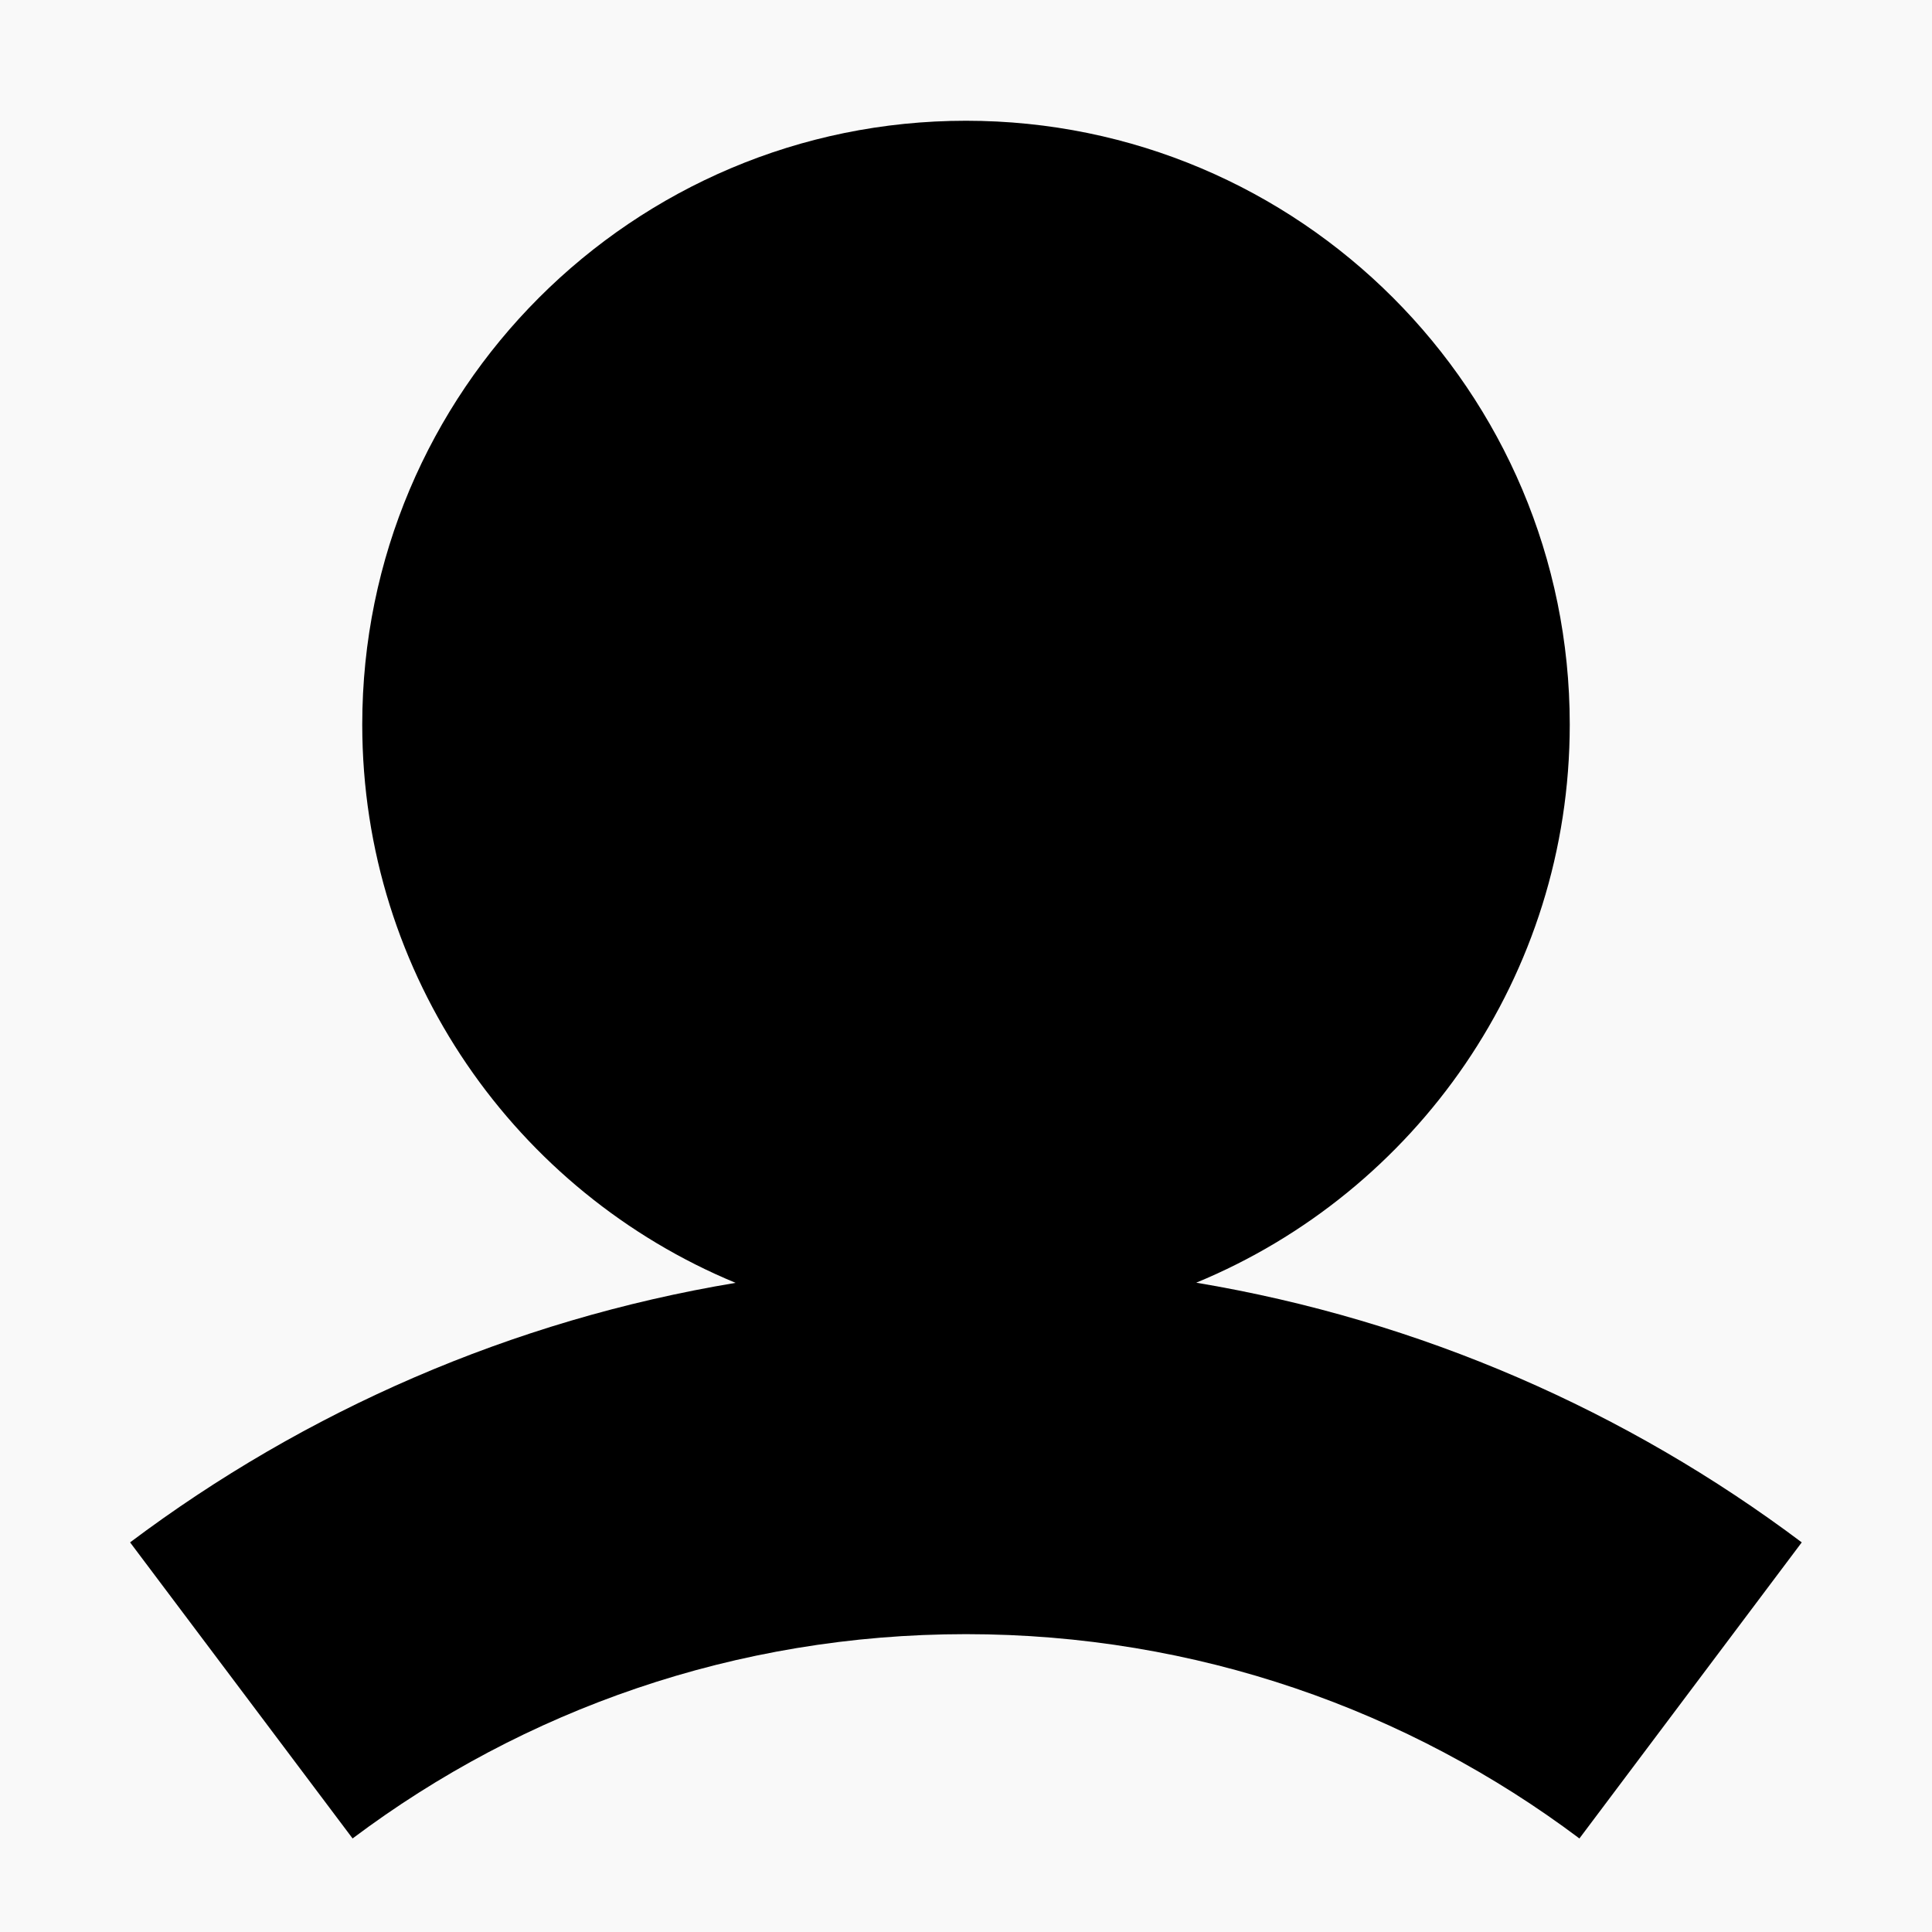
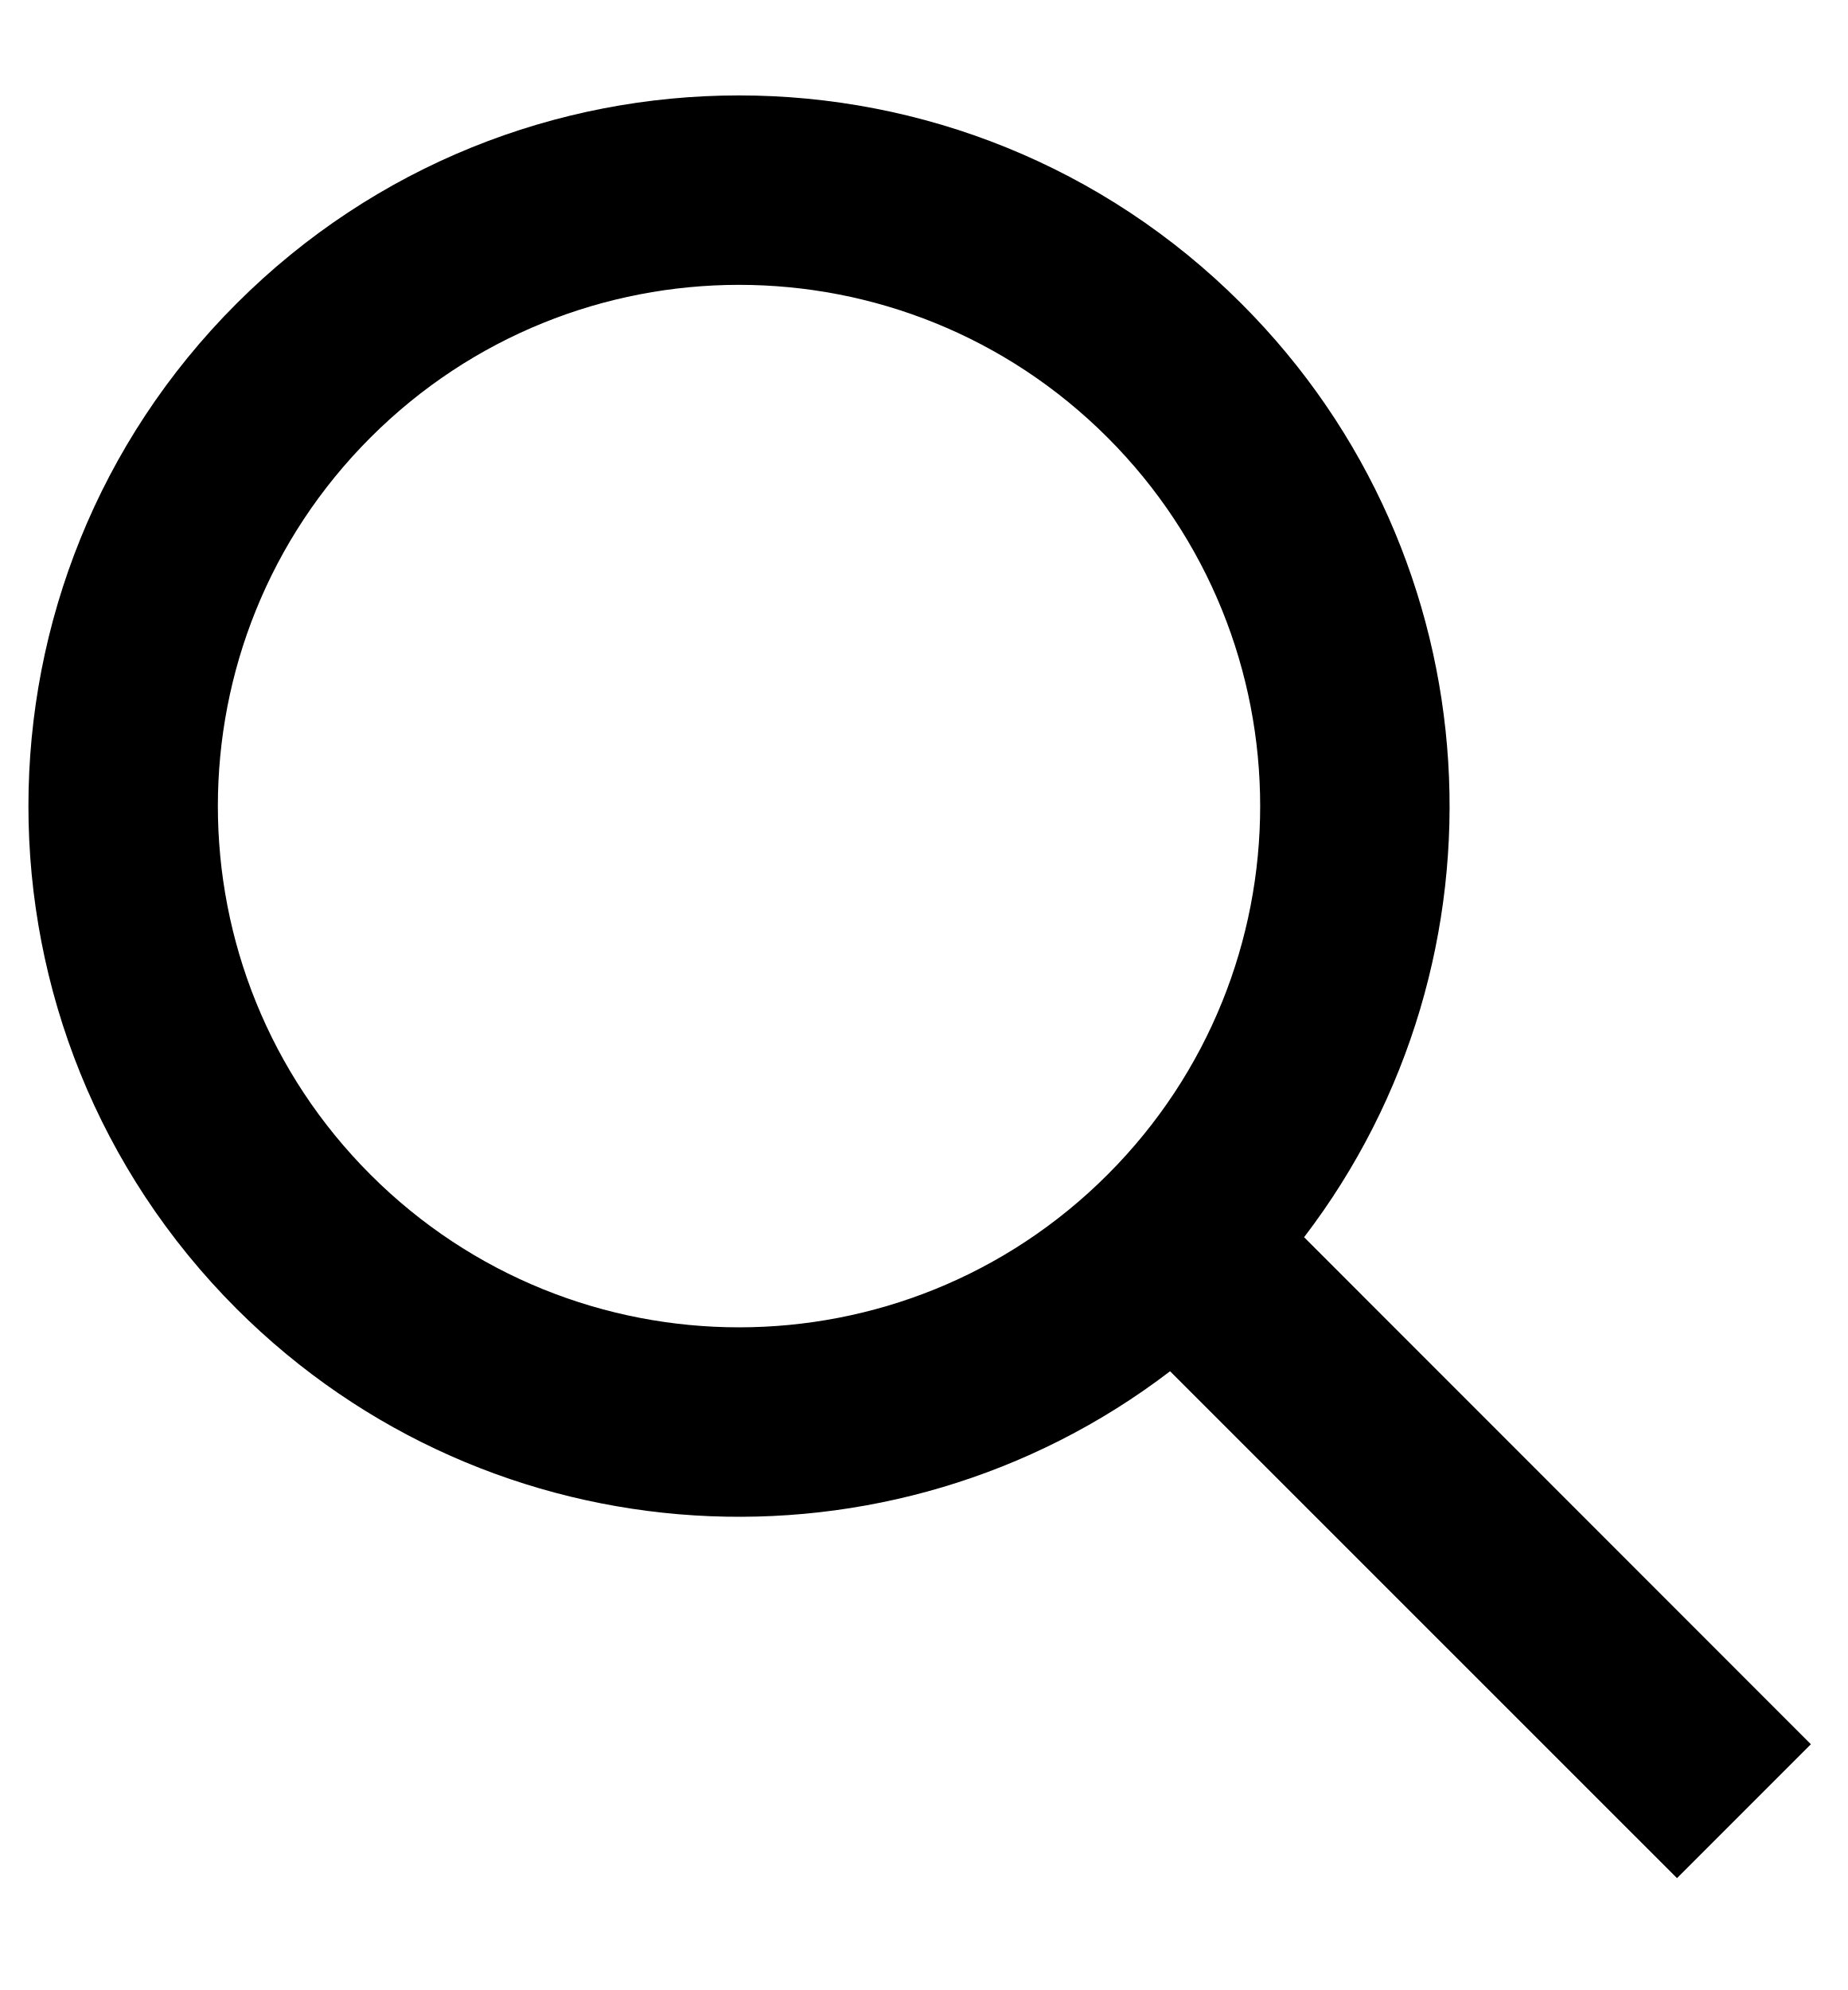
- <svg xmlns="http://www.w3.org/2000/svg" width="12" height="12" viewBox="0 0 12 12" fill="none">
-   <rect width="12" height="12" fill="#E5E5E5" />
+ <svg xmlns="http://www.w3.org/2000/svg" width="13" height="14" viewBox="0 0 13 14" fill="none">
+   <rect width="13" height="14" fill="#E5E5E5" />
  <g clip-path="url(#clip0_891_3857)">
-     <rect width="1280" height="1903" transform="translate(-1189 -30)" fill="white" />
-     <rect x="-1189" y="-30" width="1280" height="74" fill="white" />
-     <rect x="-9" y="-9" width="30" height="30" rx="6" fill="#F9F9F9" />
-     <path fill-rule="evenodd" clip-rule="evenodd" d="M7.43 7.967C8.792 7.405 9.75 6.064 9.75 4.5C9.75 2.429 8.071 0.75 6 0.75C3.929 0.75 2.25 2.429 2.25 4.5C2.25 6.065 3.208 7.405 4.569 7.968C3.175 8.2 1.892 8.766 0.808 9.58L2.19 11.419C3.251 10.622 4.569 10.15 6 10.15C7.431 10.15 8.749 10.622 9.81 11.419L11.191 9.58C10.107 8.766 8.825 8.2 7.43 7.967Z" fill="black" />
+     <rect width="1280" height="974" transform="translate(-87 -154)" fill="white" />
+     <rect x="-87" y="-80" width="1280" height="217" fill="white" />
+     <rect x="-10.5" y="-9.5" width="33" height="33" rx="16.5" stroke="#E8E8E8" />
+     <path fill-rule="evenodd" clip-rule="evenodd" d="M7.793 8.264C6.361 9.696 4.039 9.696 2.607 8.264C1.175 6.832 1.175 4.51 2.607 3.078C4.039 1.646 6.361 1.646 7.793 3.078C9.225 4.51 9.225 6.832 7.793 8.264ZM8.233 9.647C6.273 11.146 3.457 10.999 1.664 9.207C-0.288 7.254 -0.288 4.088 1.664 2.136C3.617 0.183 6.783 0.183 8.735 2.136C10.528 3.928 10.675 6.744 9.176 8.704L12.742 12.271L11.8 13.213L8.233 9.647Z" fill="black" />
  </g>
  <defs>
    <clipPath id="clip0_891_3857">
-       <rect width="1280" height="1903" fill="white" transform="translate(-1189 -30)" />
+       <rect width="1280" height="974" fill="white" transform="translate(-87 -154)" />
    </clipPath>
  </defs>
</svg>
